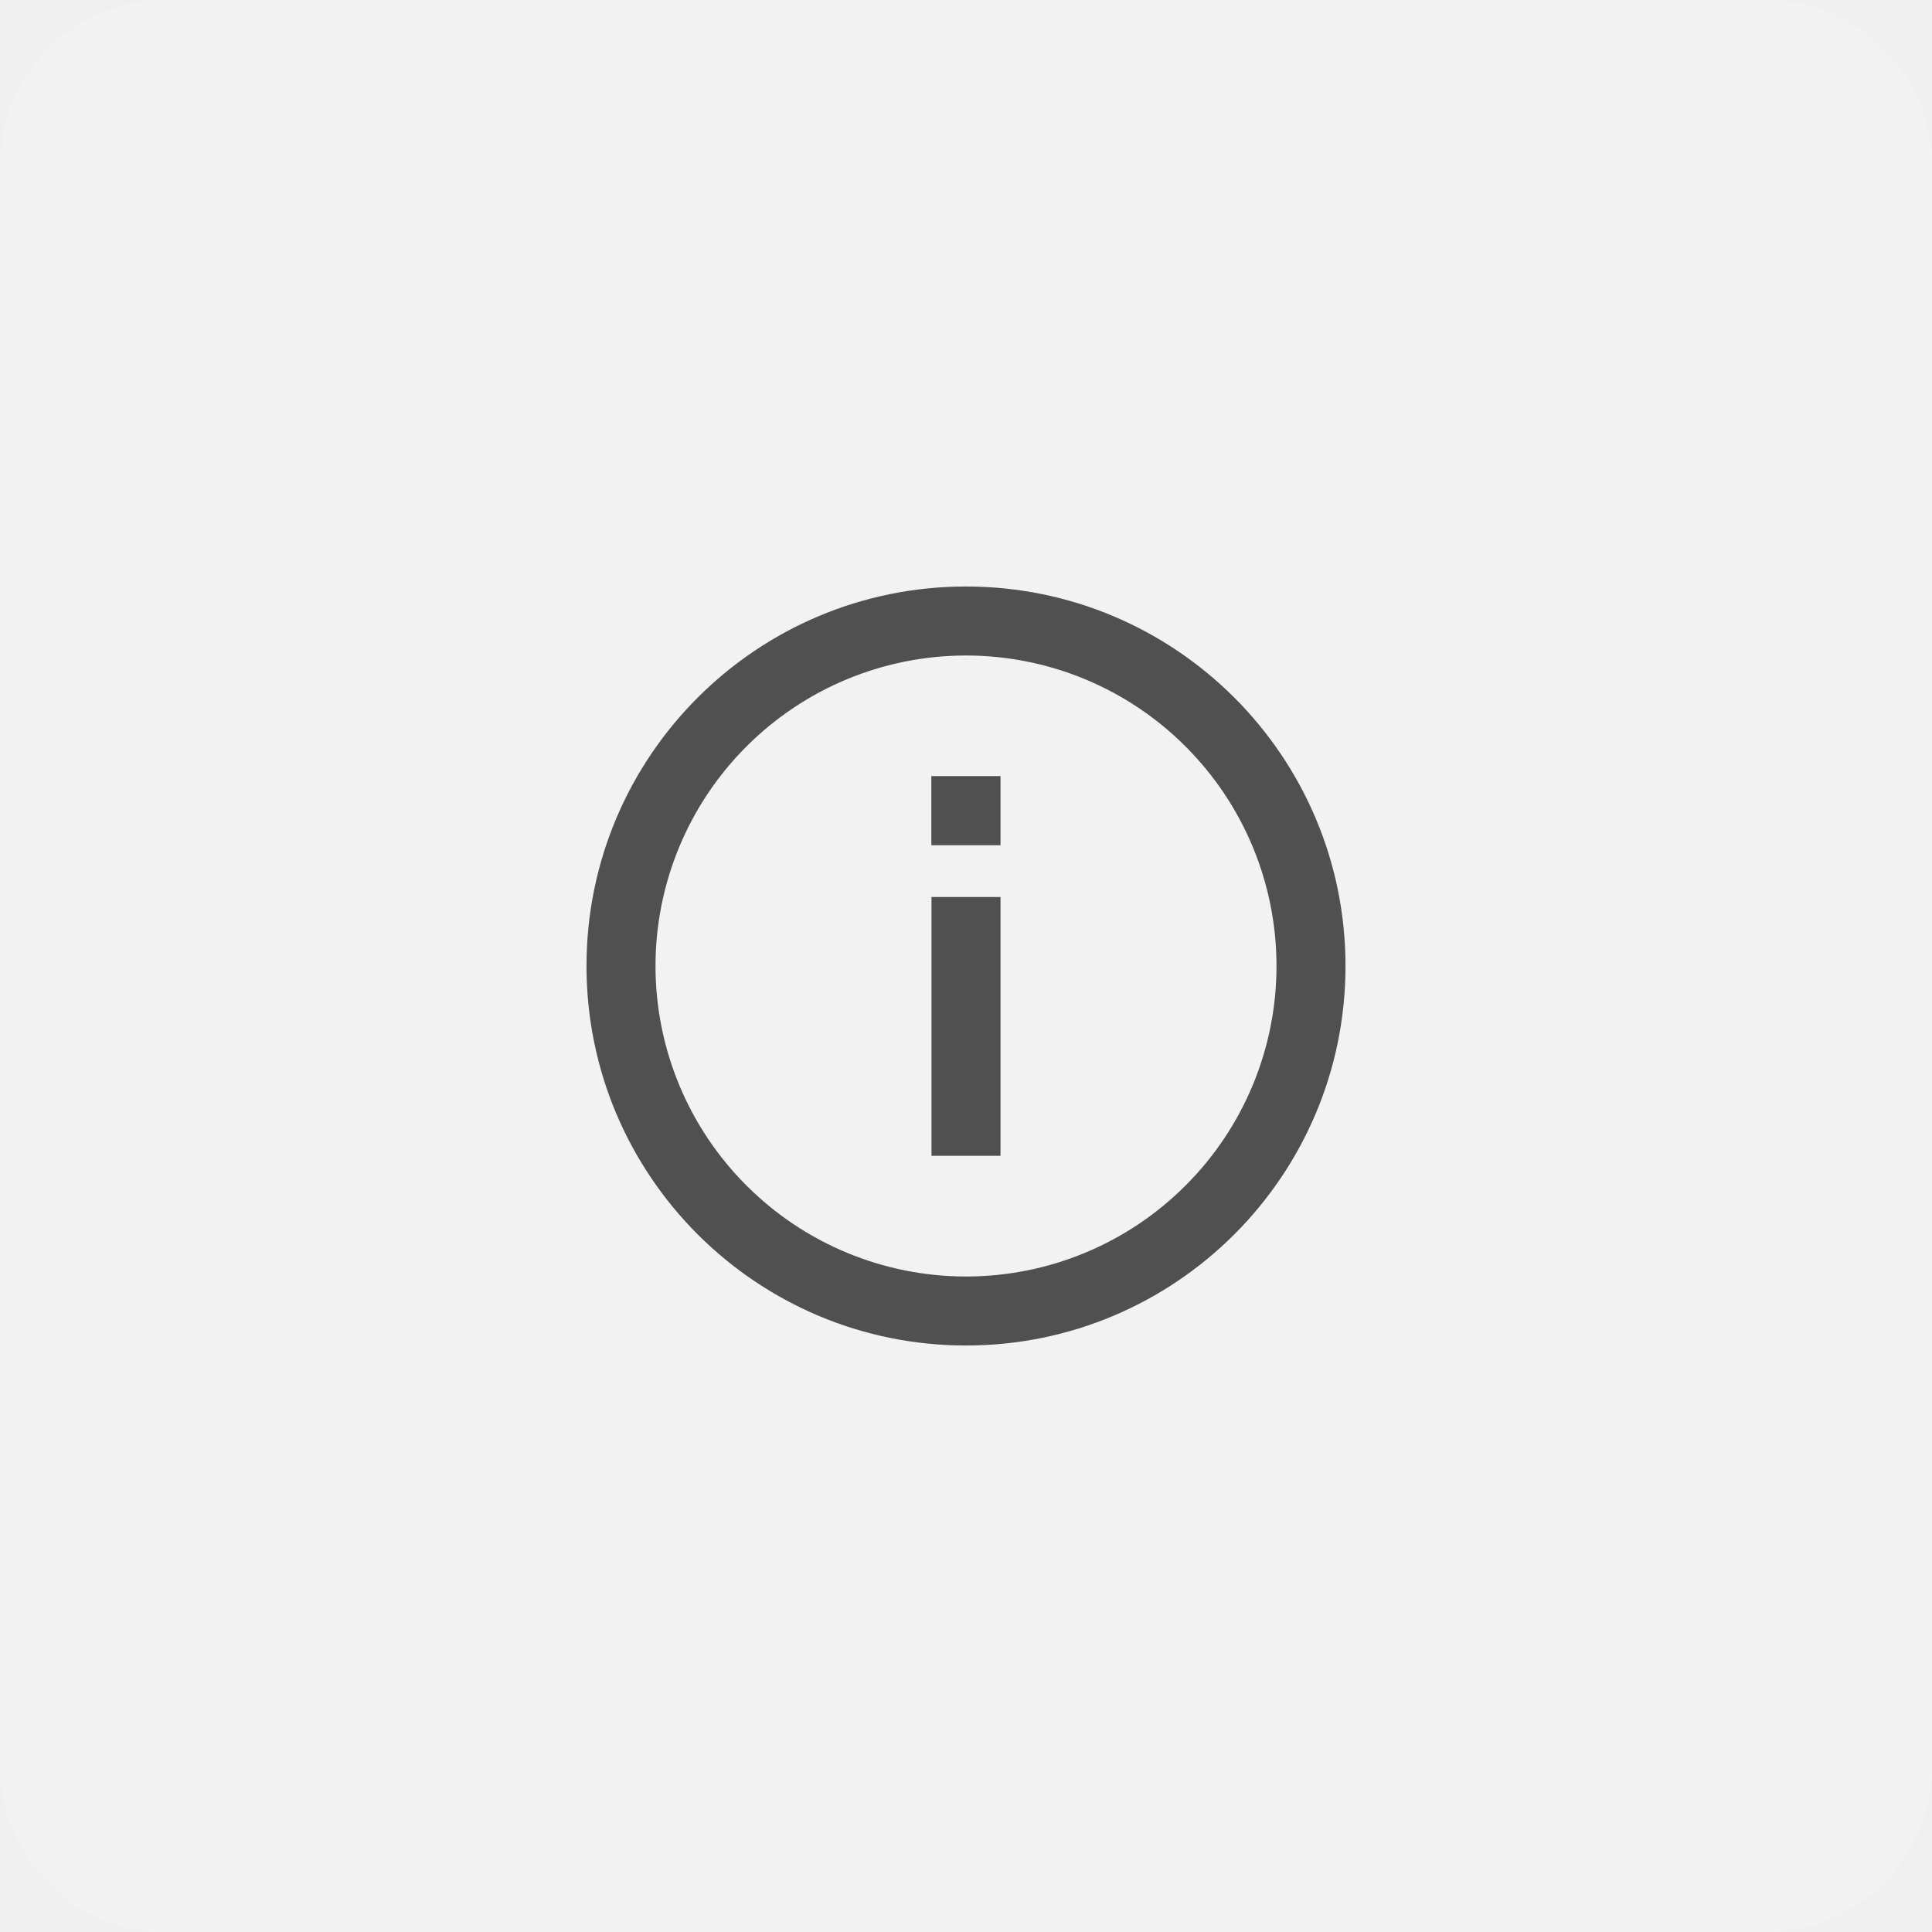
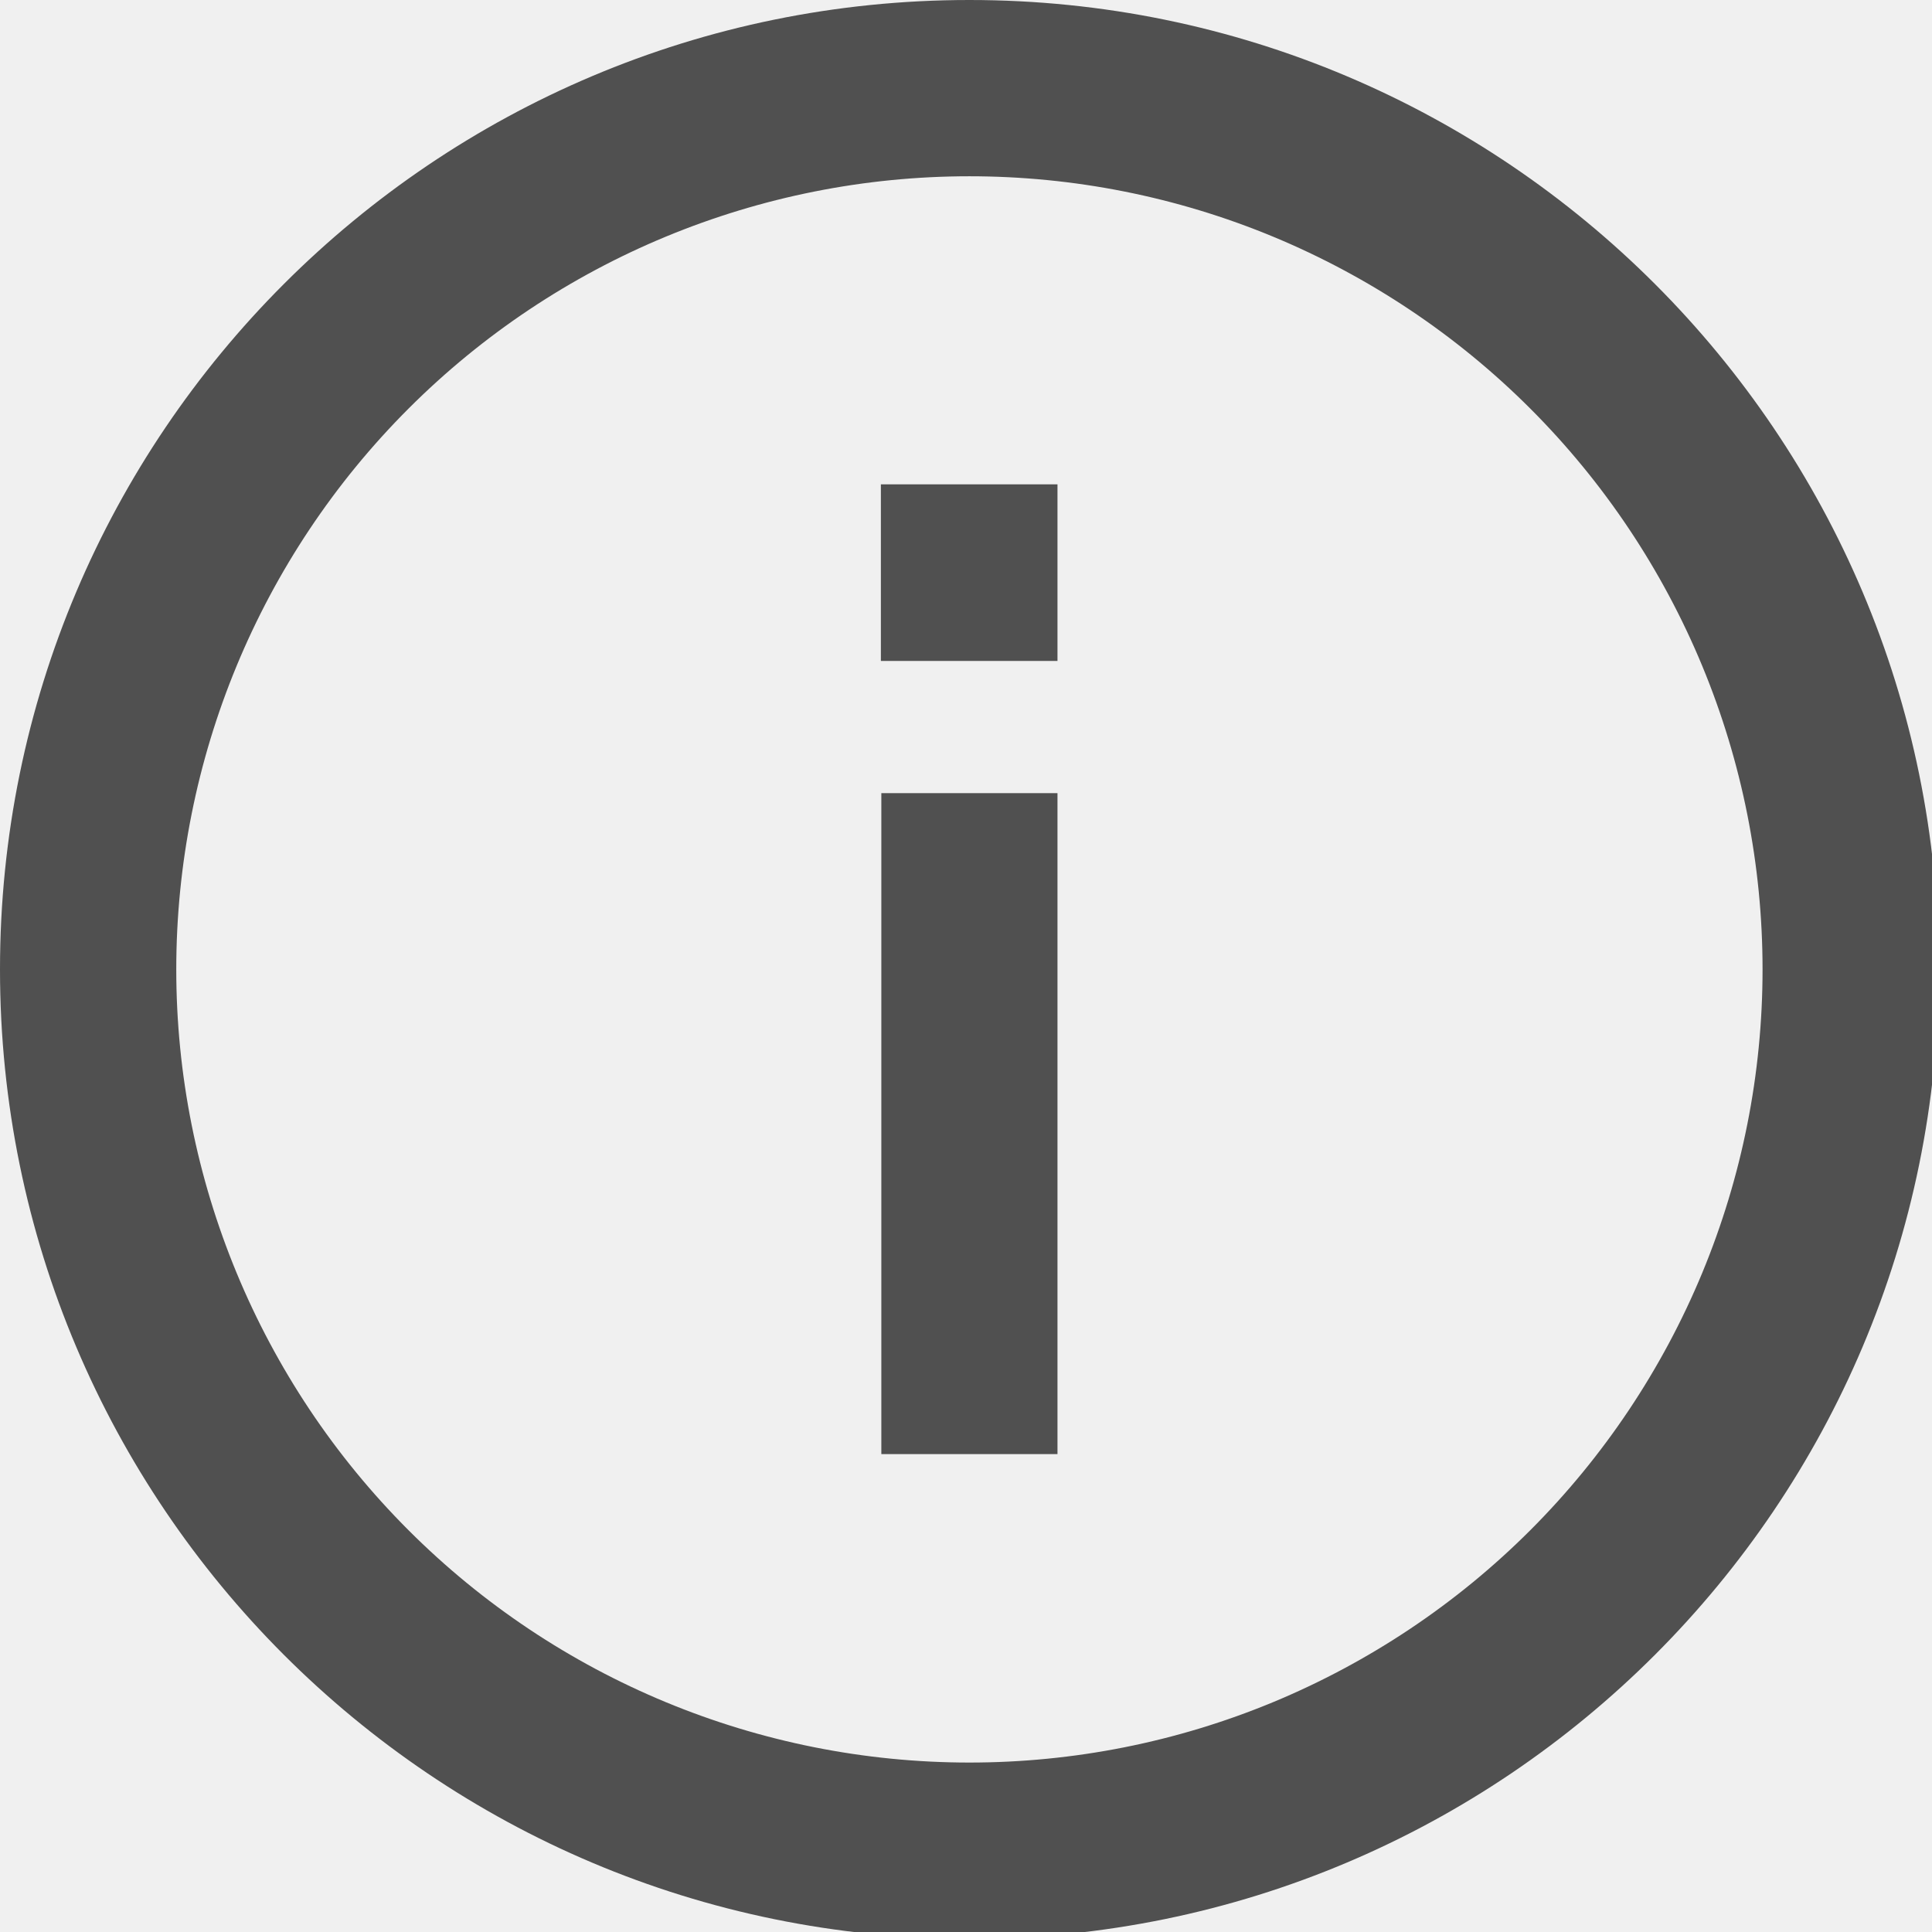
- <svg xmlns="http://www.w3.org/2000/svg" width="35" height="35" viewBox="0 0 35 35" fill="none">
-   <rect width="35" height="35" rx="3" fill="#F2F2F2" />
-   <g clip-path="url(#clip0_240_1398)">
-     <path d="M17.5 23.125C18.239 23.125 18.97 22.98 19.653 22.697C20.335 22.414 20.955 22 21.477 21.477C22 20.955 22.414 20.335 22.697 19.653C22.98 18.97 23.125 18.239 23.125 17.5C23.125 16.761 22.98 16.03 22.697 15.347C22.414 14.665 22 14.045 21.477 13.523C20.955 13 20.335 12.586 19.653 12.303C18.97 12.021 18.239 11.875 17.5 11.875C16.008 11.875 14.577 12.468 13.523 13.523C12.468 14.577 11.875 16.008 11.875 17.5C11.875 18.992 12.468 20.423 13.523 21.477C14.577 22.532 16.008 23.125 17.5 23.125ZM24.375 17.5C24.375 21.297 21.297 24.375 17.5 24.375C13.703 24.375 10.625 21.297 10.625 17.5C10.625 13.703 13.703 10.625 17.5 10.625C21.297 10.625 24.375 13.703 24.375 17.5ZM16.875 20.938V16.25H18.125V20.938H16.875ZM18.125 15.312H16.872V14.06H18.125V15.312Z" fill="#505050" />
+ <svg xmlns="http://www.w3.org/2000/svg" width="17" height="17" viewBox="0 0 17 17" fill="none">
+   <g clip-path="url(#clip0_330_1912)">
+     <path d="M8.53 15.509C9.447 15.509 10.354 15.329 11.201 14.978C12.047 14.627 12.817 14.113 13.465 13.465C14.113 12.817 14.627 12.047 14.978 11.201C15.329 10.354 15.509 9.447 15.509 8.53C15.509 7.613 15.329 6.706 14.978 5.859C14.627 5.012 14.113 4.243 13.465 3.595C12.817 2.947 12.047 2.433 11.201 2.082C10.354 1.731 9.447 1.551 8.53 1.551C6.679 1.551 4.904 2.286 3.595 3.595C2.286 4.904 1.551 6.679 1.551 8.53C1.551 10.381 2.286 12.156 3.595 13.465C4.904 14.774 6.679 15.509 8.53 15.509ZM17.06 8.53C17.06 13.241 13.241 17.06 8.53 17.06C3.819 17.06 0 13.241 0 8.53C0 3.819 3.819 0 8.53 0C13.241 0 17.06 3.819 17.06 8.53ZM7.755 12.795V6.979H9.305V12.795H7.755ZM9.305 5.816H7.751V4.262H9.305V5.816Z" fill="#505050" />
  </g>
  <defs>
-     <clipPath id="clip0_240_1398">
-       <rect width="15" height="15" fill="white" transform="translate(10 10)" />
+     <clipPath id="clip0_330_1912">
+       <rect width="17" height="17" fill="white" />
    </clipPath>
  </defs>
</svg>
